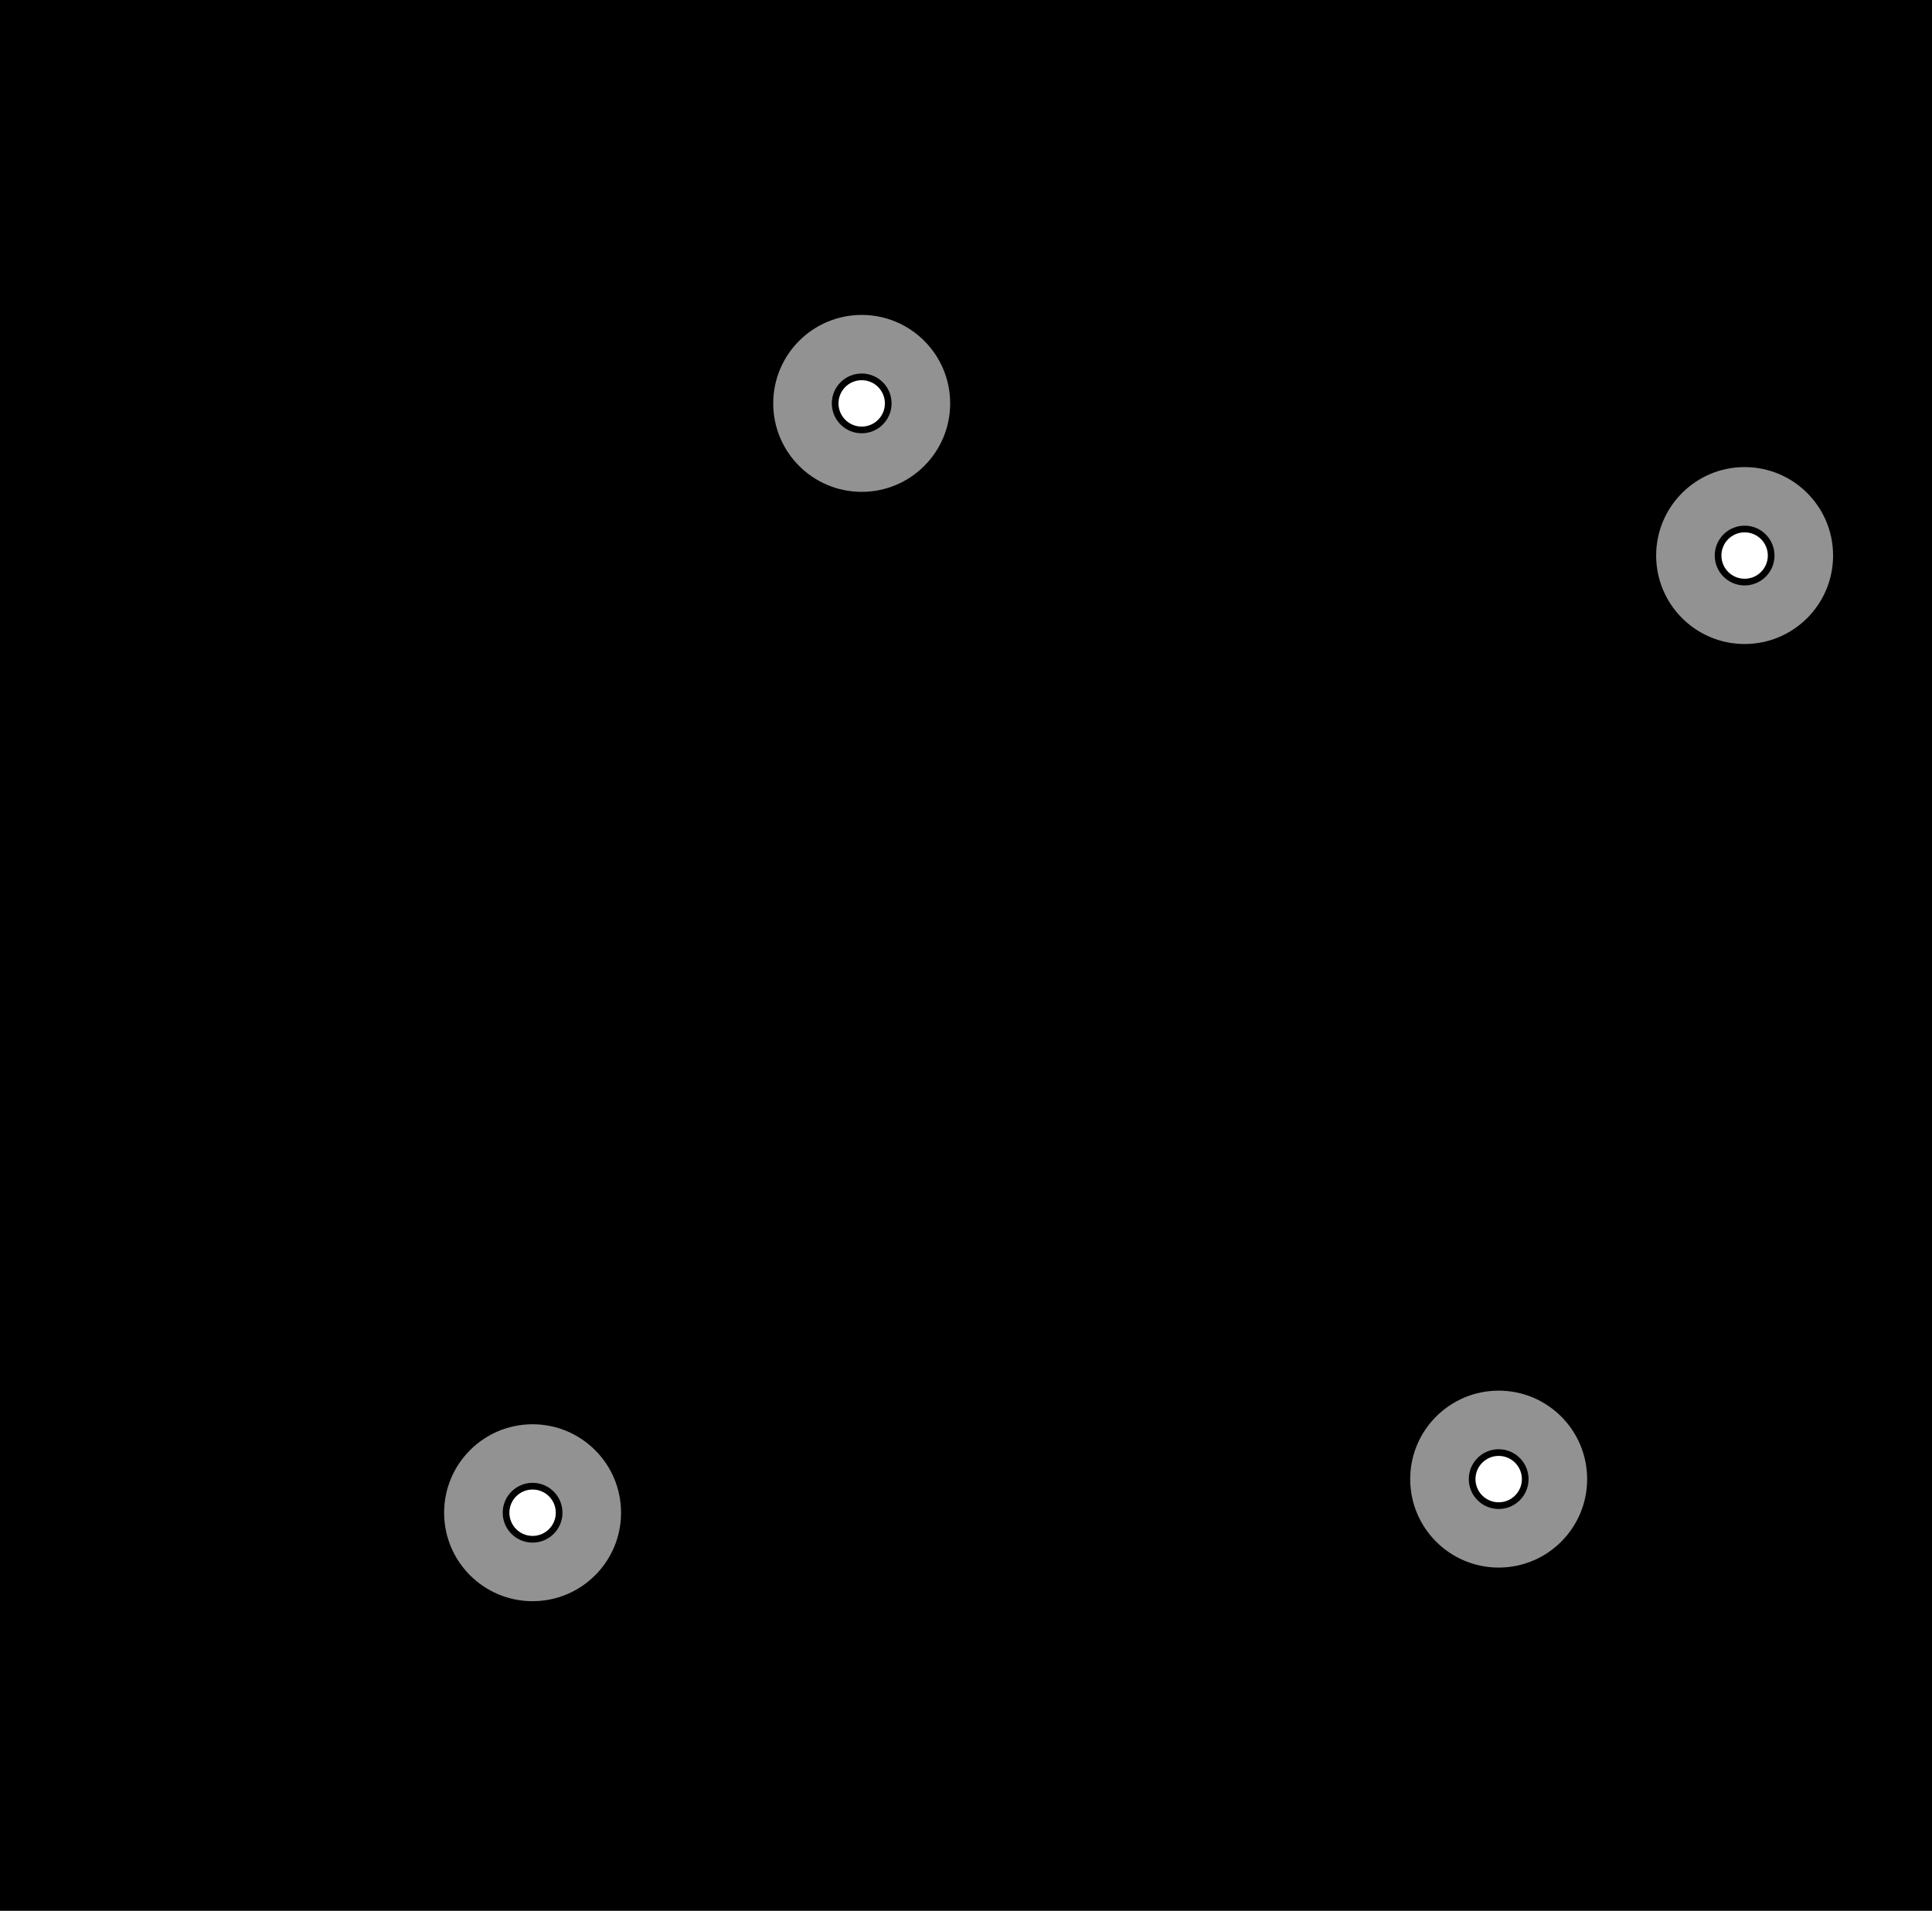
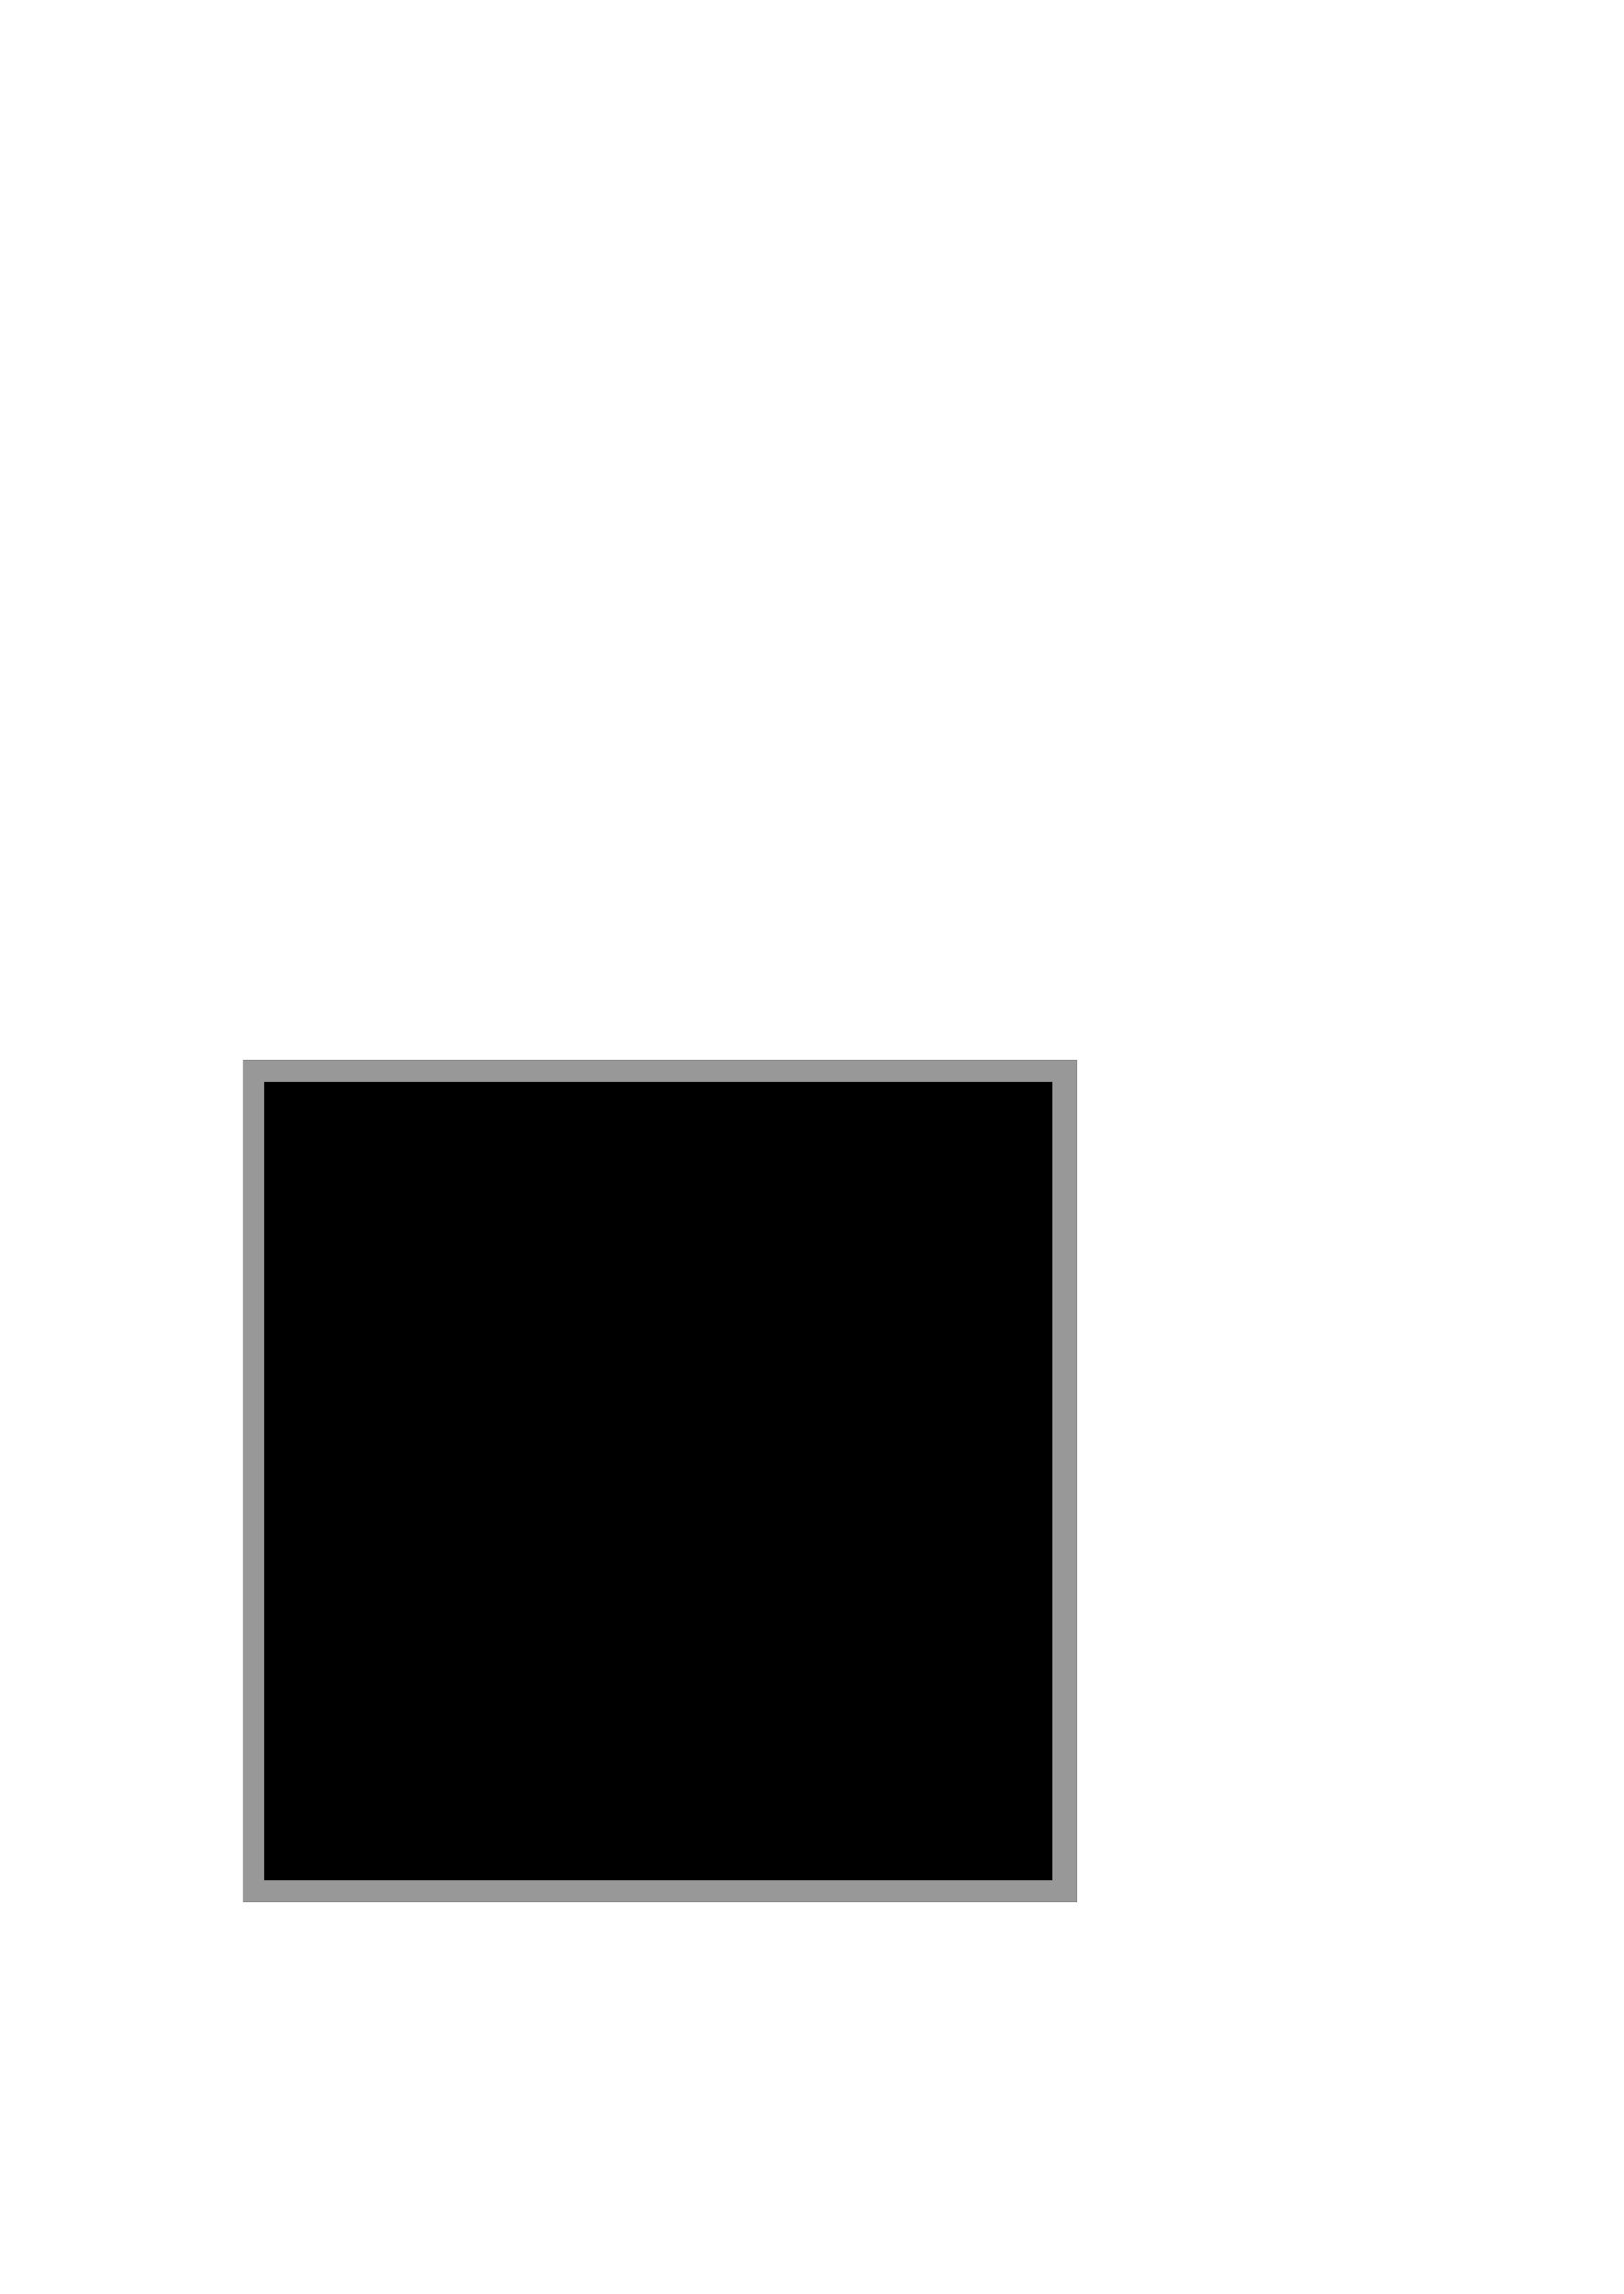
- <svg xmlns="http://www.w3.org/2000/svg" xmlns:ns1="http://www.shapertools.com/namespaces/shaper" ns1:fusionaddin="version:1.6.3" width="10.919cm" height="10.8cm" version="1.1" x="0cm" y="0cm" viewBox="0 0 10.919 10.8" enable-background="new 0 0 10.919 10.8" xml:space="preserve">
-   <path d="M10.919,10.8 L10.919,0 0,0 0,10.8 10.919,10.8z" transform="matrix(1,0,0,-1,-0,10.8)" fill="rgb(0,0,0)" ns1:cutDepth="0.0064" stroke-linecap="round" stroke-linejoin="round" />
-   <path d="M4.37,8.52 a0.5,0.5 0 1,0 1,0 a0.5,0.5 0 1,0 -1,0z" transform="matrix(1,0,0,-1,-0,10.8)" fill="rgb(146,146,146)" fill-rule="nonzero" ns1:cutDepth="0.003" stroke-linecap="round" stroke-linejoin="round" />
-   <path d="M9.36,7.66 a0.5,0.5 0 1,0 1,0 a0.5,0.5 0 1,0 -1,0z" transform="matrix(1,0,0,-1,-0,10.8)" fill="rgb(146,146,146)" fill-rule="nonzero" ns1:cutDepth="0.003" stroke-linecap="round" stroke-linejoin="round" />
-   <path d="M2.51,2.25 a0.5,0.5 0 1,0 1,0 a0.5,0.5 0 1,0 -1,0z" transform="matrix(1,0,0,-1,-0,10.8)" fill="rgb(146,146,146)" fill-rule="nonzero" ns1:cutDepth="0.003" stroke-linecap="round" stroke-linejoin="round" />
-   <path d="M7.97,2.44 a0.5,0.5 0 1,0 1,0 a0.5,0.5 0 1,0 -1,0z" transform="matrix(1,0,0,-1,-0,10.8)" fill="rgb(146,146,146)" fill-rule="nonzero" ns1:cutDepth="0.003" stroke-linecap="round" stroke-linejoin="round" />
-   <path d="M9.71,7.66 a0.15,0.15 0 1,1 0.3,0 a0.15,0.15 0 1,1 -0.3,0z" transform="matrix(1,0,0,-1,-0,10.8)" fill="rgb(255,255,255)" stroke="rgb(0,0,0)" stroke-width="0.001cm" stroke-linecap="round" stroke-linejoin="round" ns1:cutDepth="0.0064" />
-   <path d="M8.32,2.44 a0.15,0.15 0 1,1 0.3,0 a0.15,0.15 0 1,1 -0.3,0z" transform="matrix(1,0,0,-1,-0,10.8)" fill="rgb(255,255,255)" stroke="rgb(0,0,0)" stroke-width="0.001cm" stroke-linecap="round" stroke-linejoin="round" ns1:cutDepth="0.0064" />
-   <path d="M4.72,8.52 a0.15,0.15 0 1,1 0.3,0 a0.15,0.15 0 1,1 -0.3,0z" transform="matrix(1,0,0,-1,-0,10.8)" fill="rgb(255,255,255)" stroke="rgb(0,0,0)" stroke-width="0.001cm" stroke-linecap="round" stroke-linejoin="round" ns1:cutDepth="0.0064" />
-   <path d="M2.86,2.25 a0.15,0.15 0 1,1 0.3,0 a0.15,0.15 0 1,1 -0.3,0z" transform="matrix(1,0,0,-1,-0,10.8)" fill="rgb(255,255,255)" stroke="rgb(0,0,0)" stroke-width="0.001cm" stroke-linecap="round" stroke-linejoin="round" ns1:cutDepth="0.0064" />
+ <svg xmlns="http://www.w3.org/2000/svg" width="596px" height="842px" version="1.1" xml:space="preserve" style="fill-rule:evenodd;clip-rule:evenodd;stroke-linejoin:round;stroke-miterlimit:2;">
+   <g>
+     <rect id="bottom" x="89.226" y="389.163" width="306.142" height="308.976" />
+     <path id="bottom1" d="M89.226,389.163L395.368,389.163L395.368,698.14L89.226,698.14L89.226,389.163ZM386.288,397.115L96.97,397.115L96.97,690.142L386.288,690.142L386.288,397.115Z" style="fill:rgb(152,152,152);" />
+   </g>
</svg>
